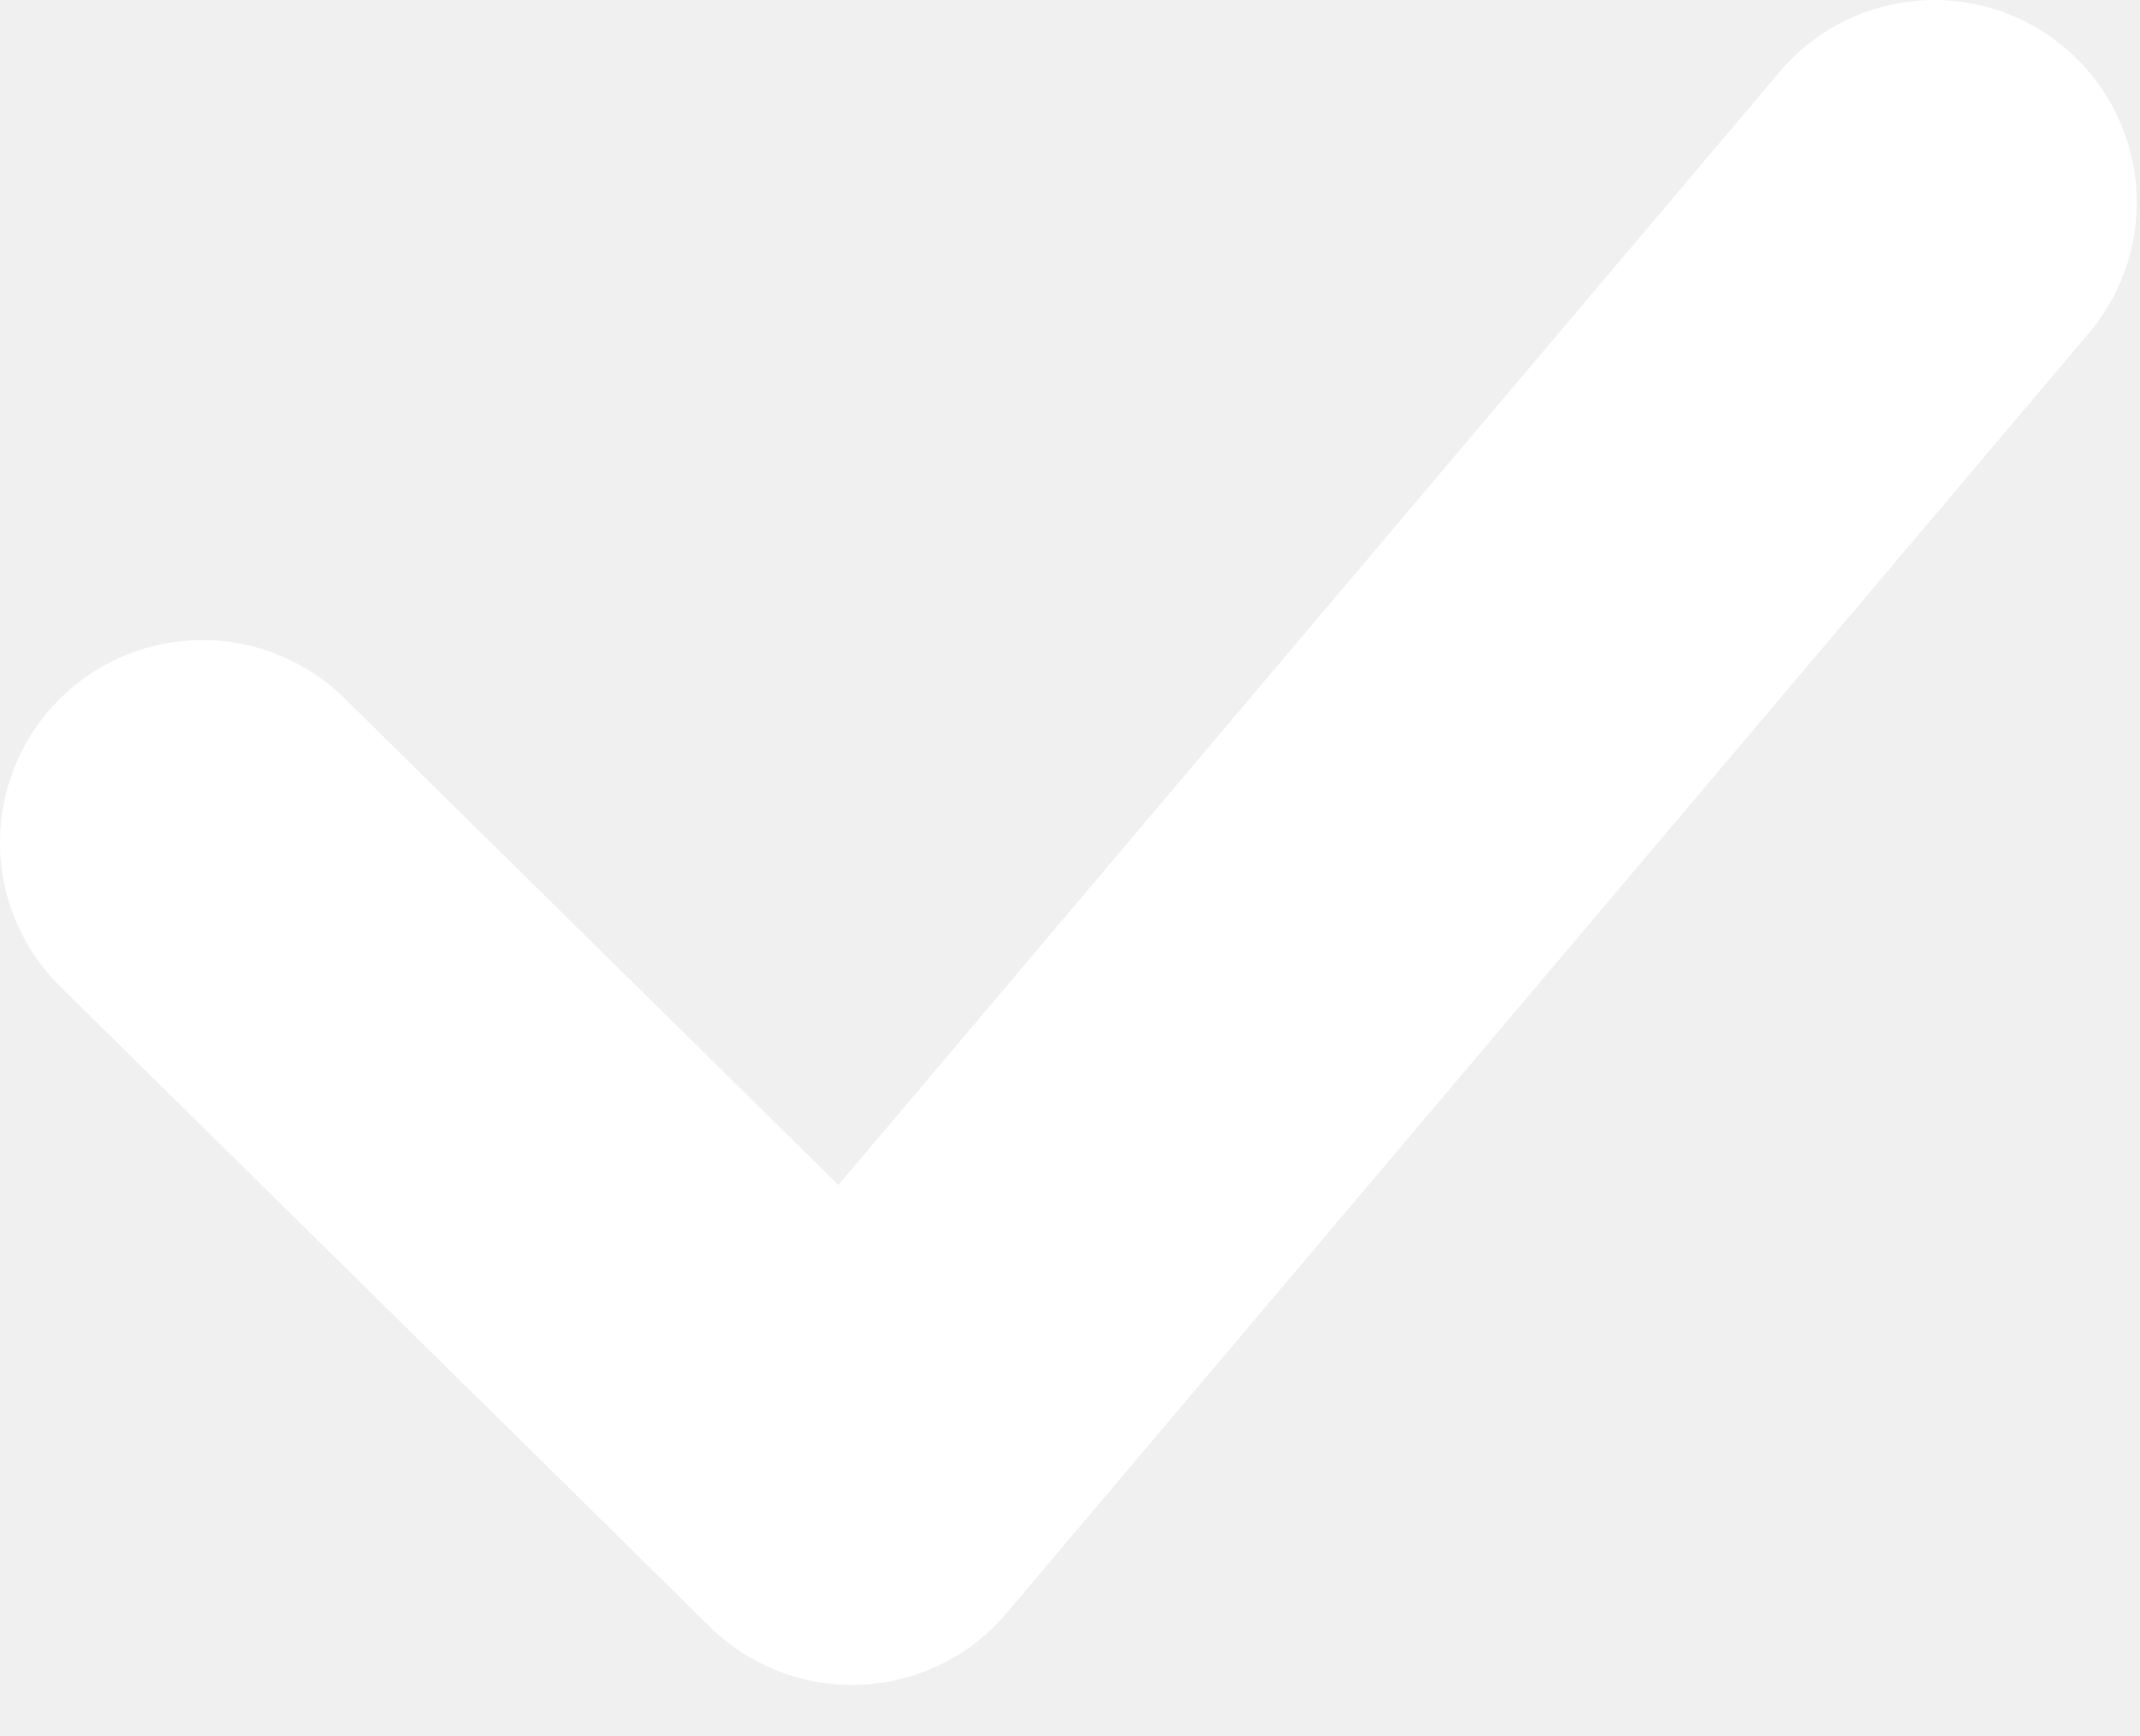
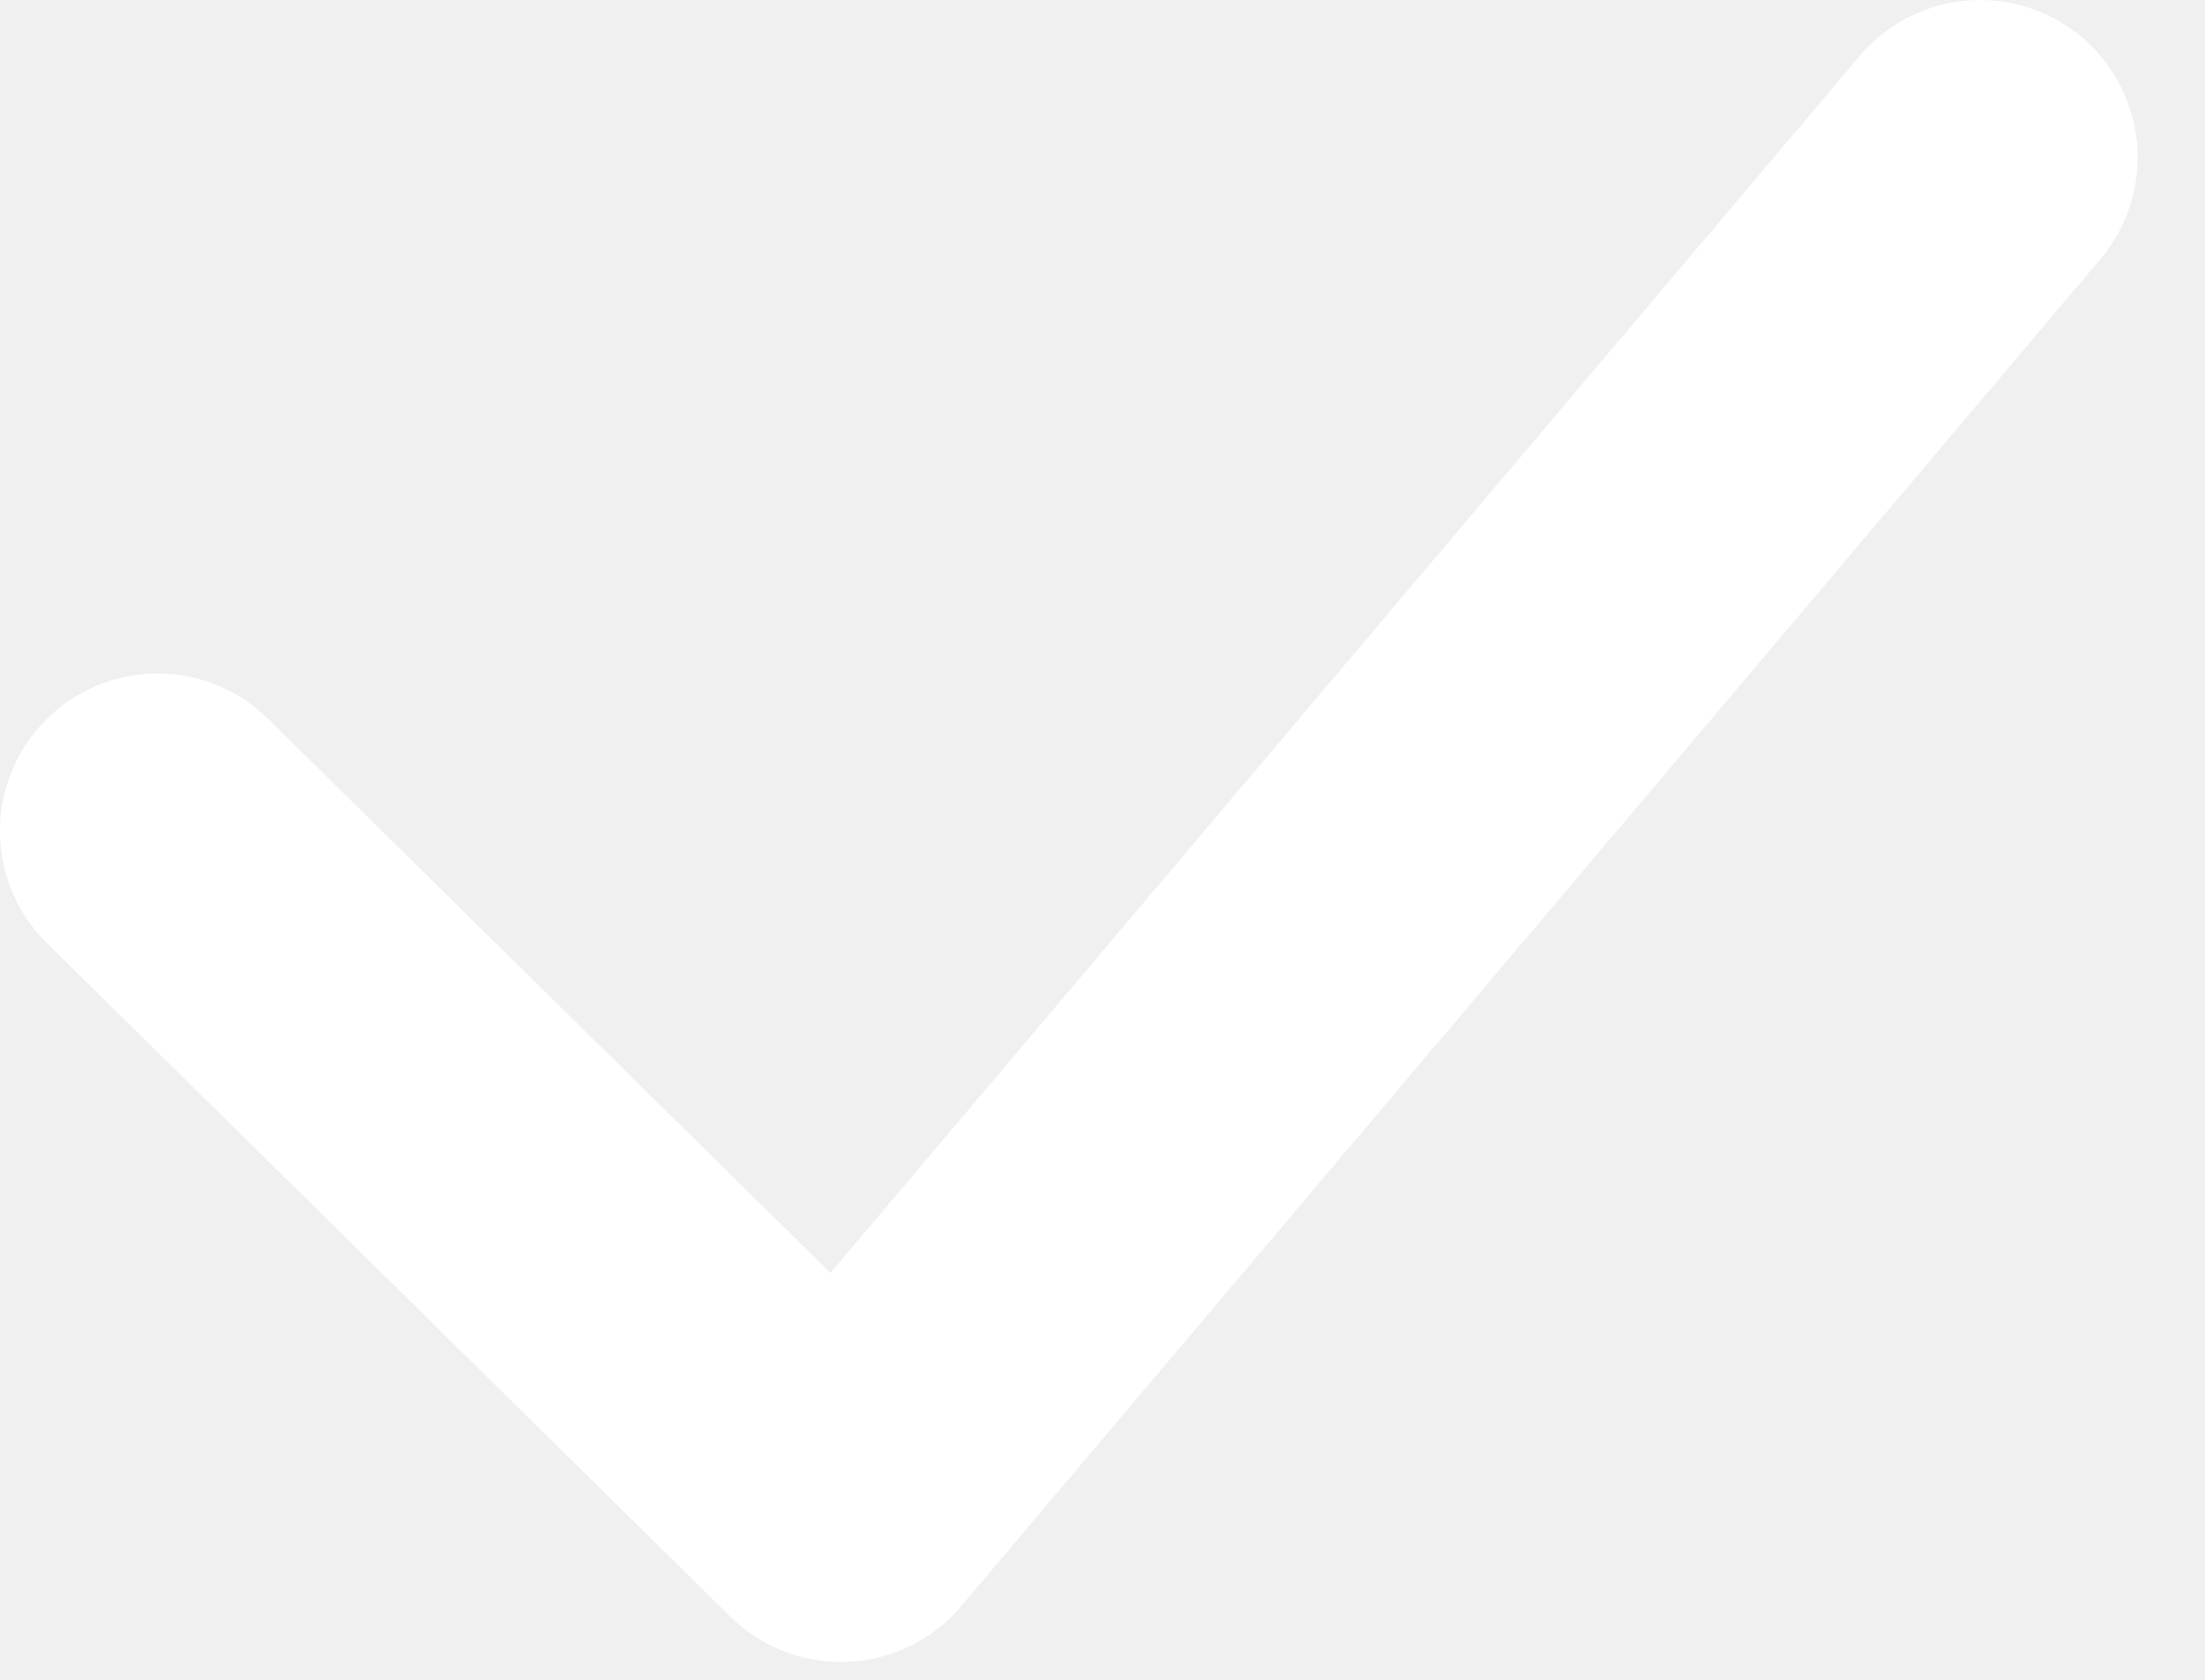
- <svg xmlns="http://www.w3.org/2000/svg" width="37" height="30" viewBox="0 0 37 30" fill="none">
-   <path d="M3.5 14.566L14.729 25.632L33.443 3.5" stroke="white" stroke-width="7" stroke-linecap="round" stroke-linejoin="round" />
+ <svg xmlns="http://www.w3.org/2000/svg" width="21" height="16" viewBox="0 0 21 16" fill="none">
+   <path d="M1.5 7.915L8.009 14.33L18.858 1.5" stroke="white" stroke-width="3" stroke-linecap="round" stroke-linejoin="round" />
</svg>
